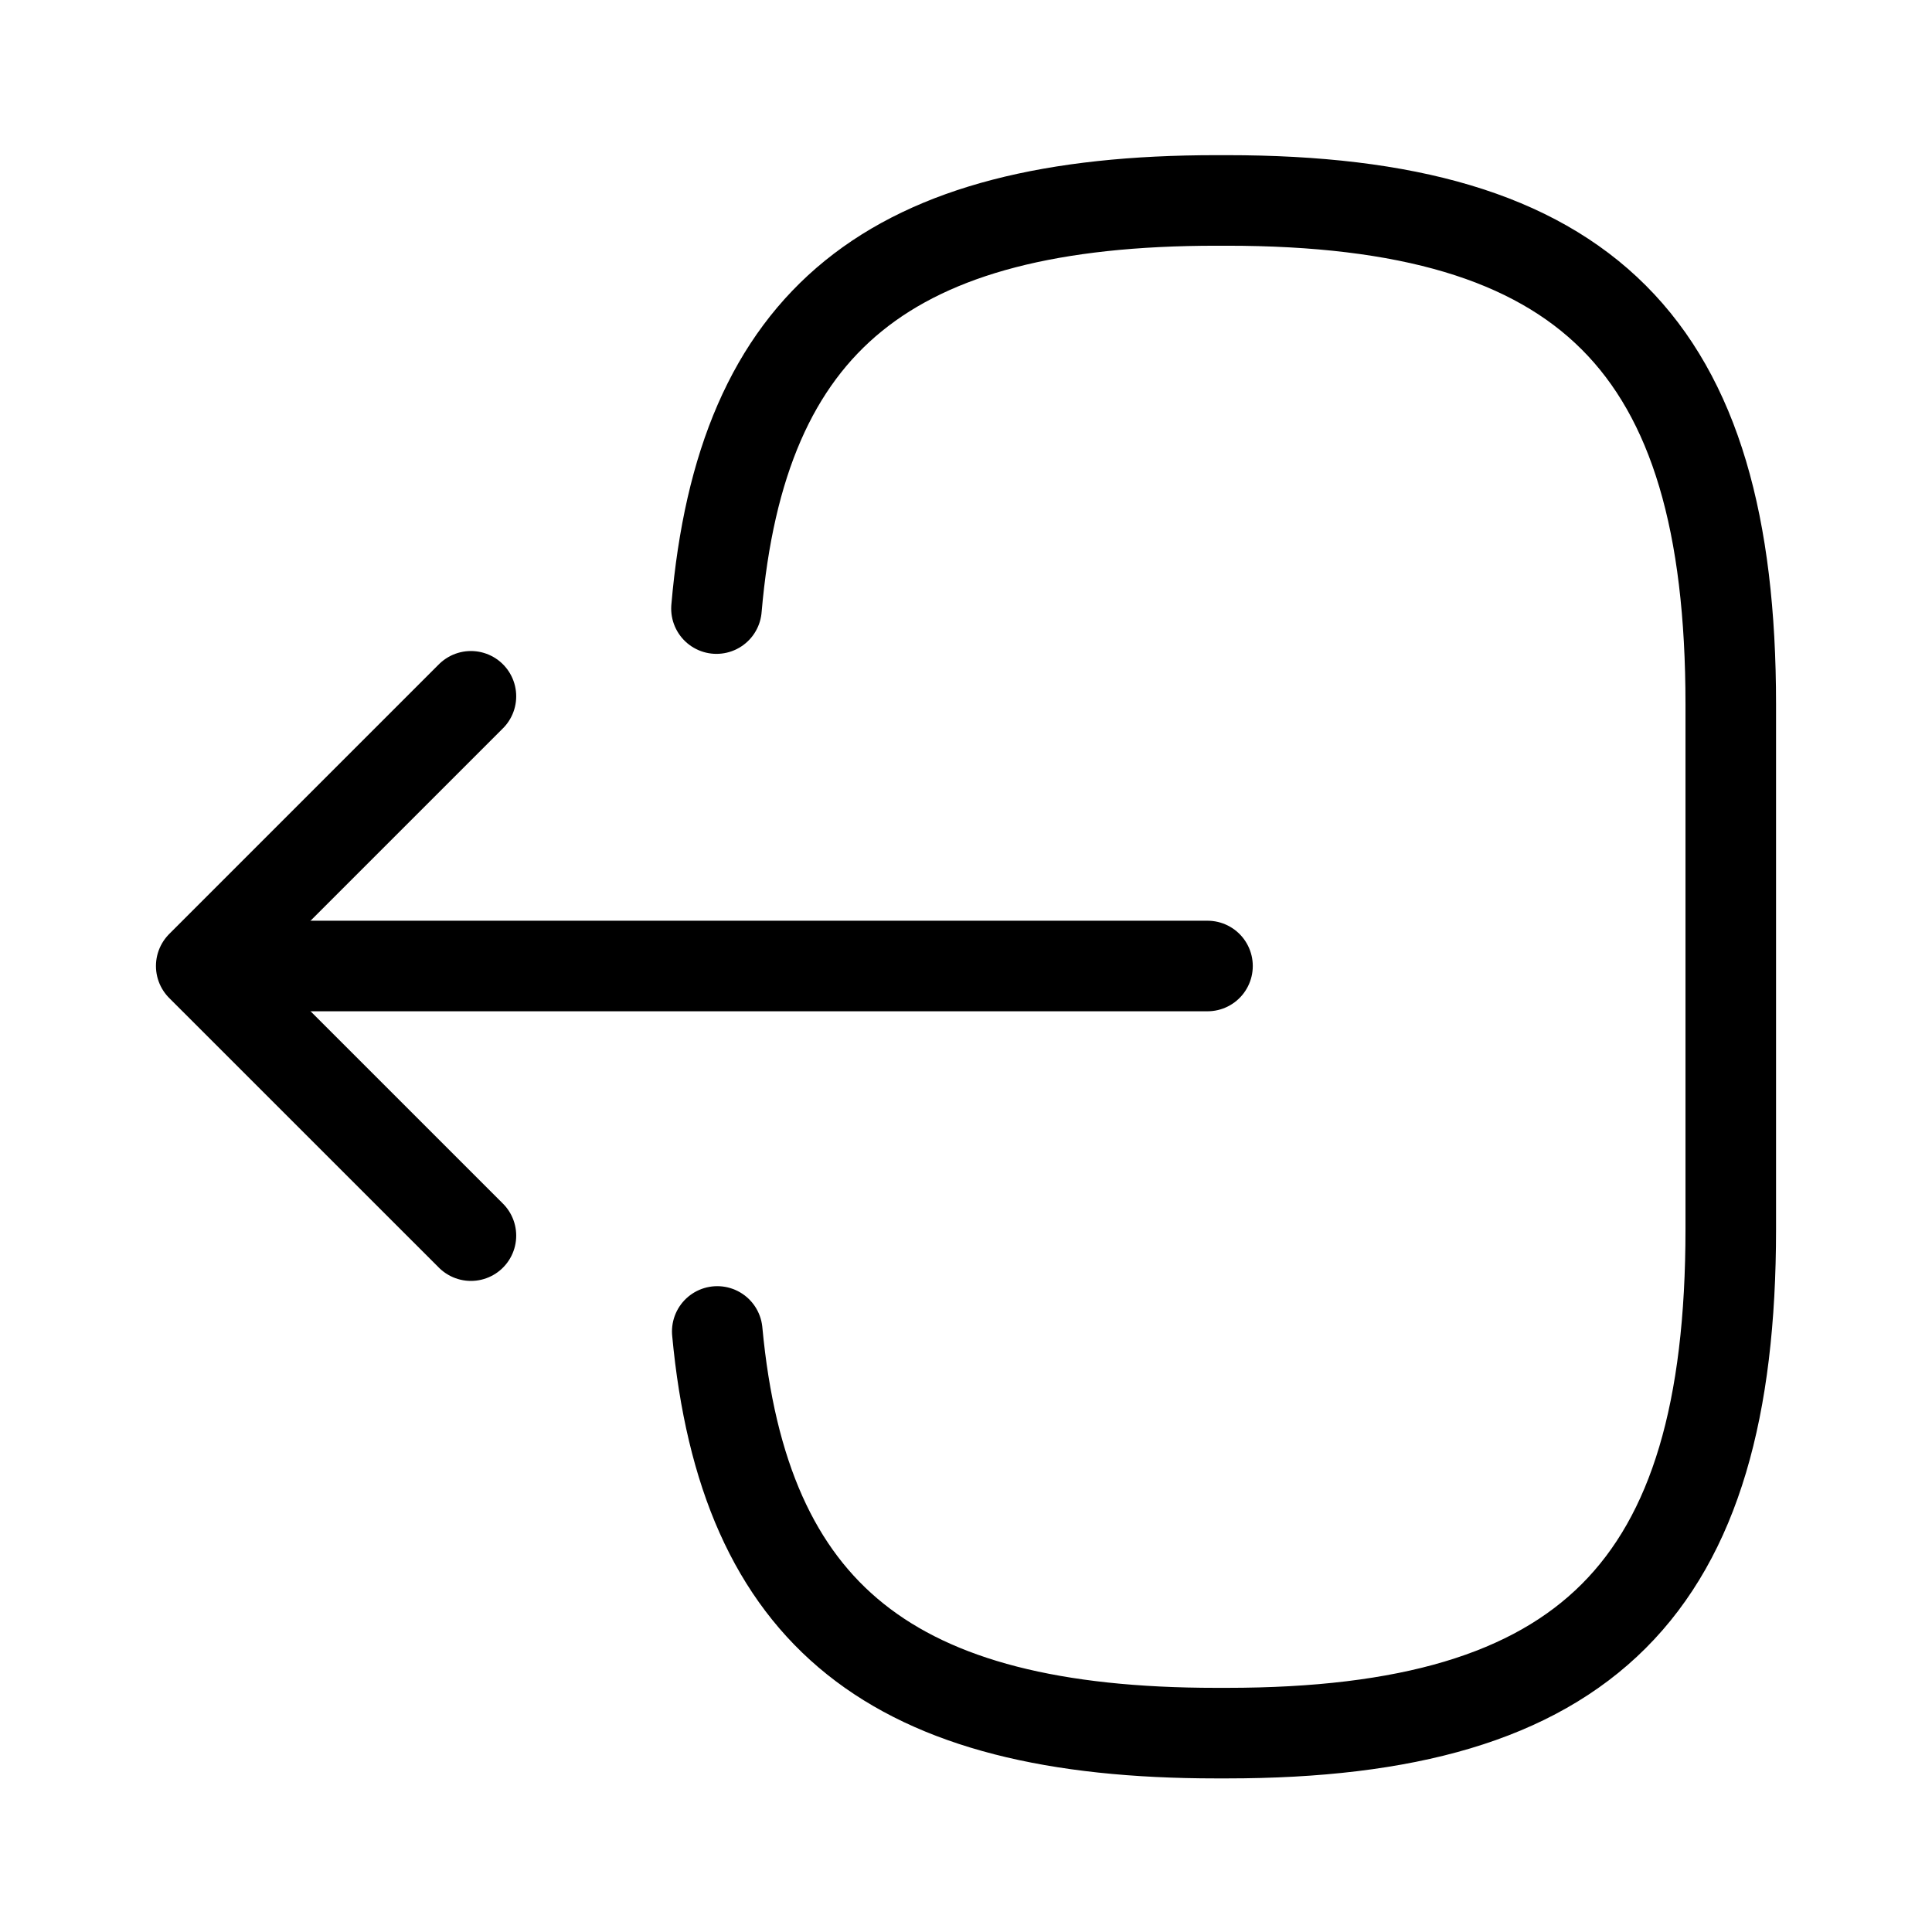
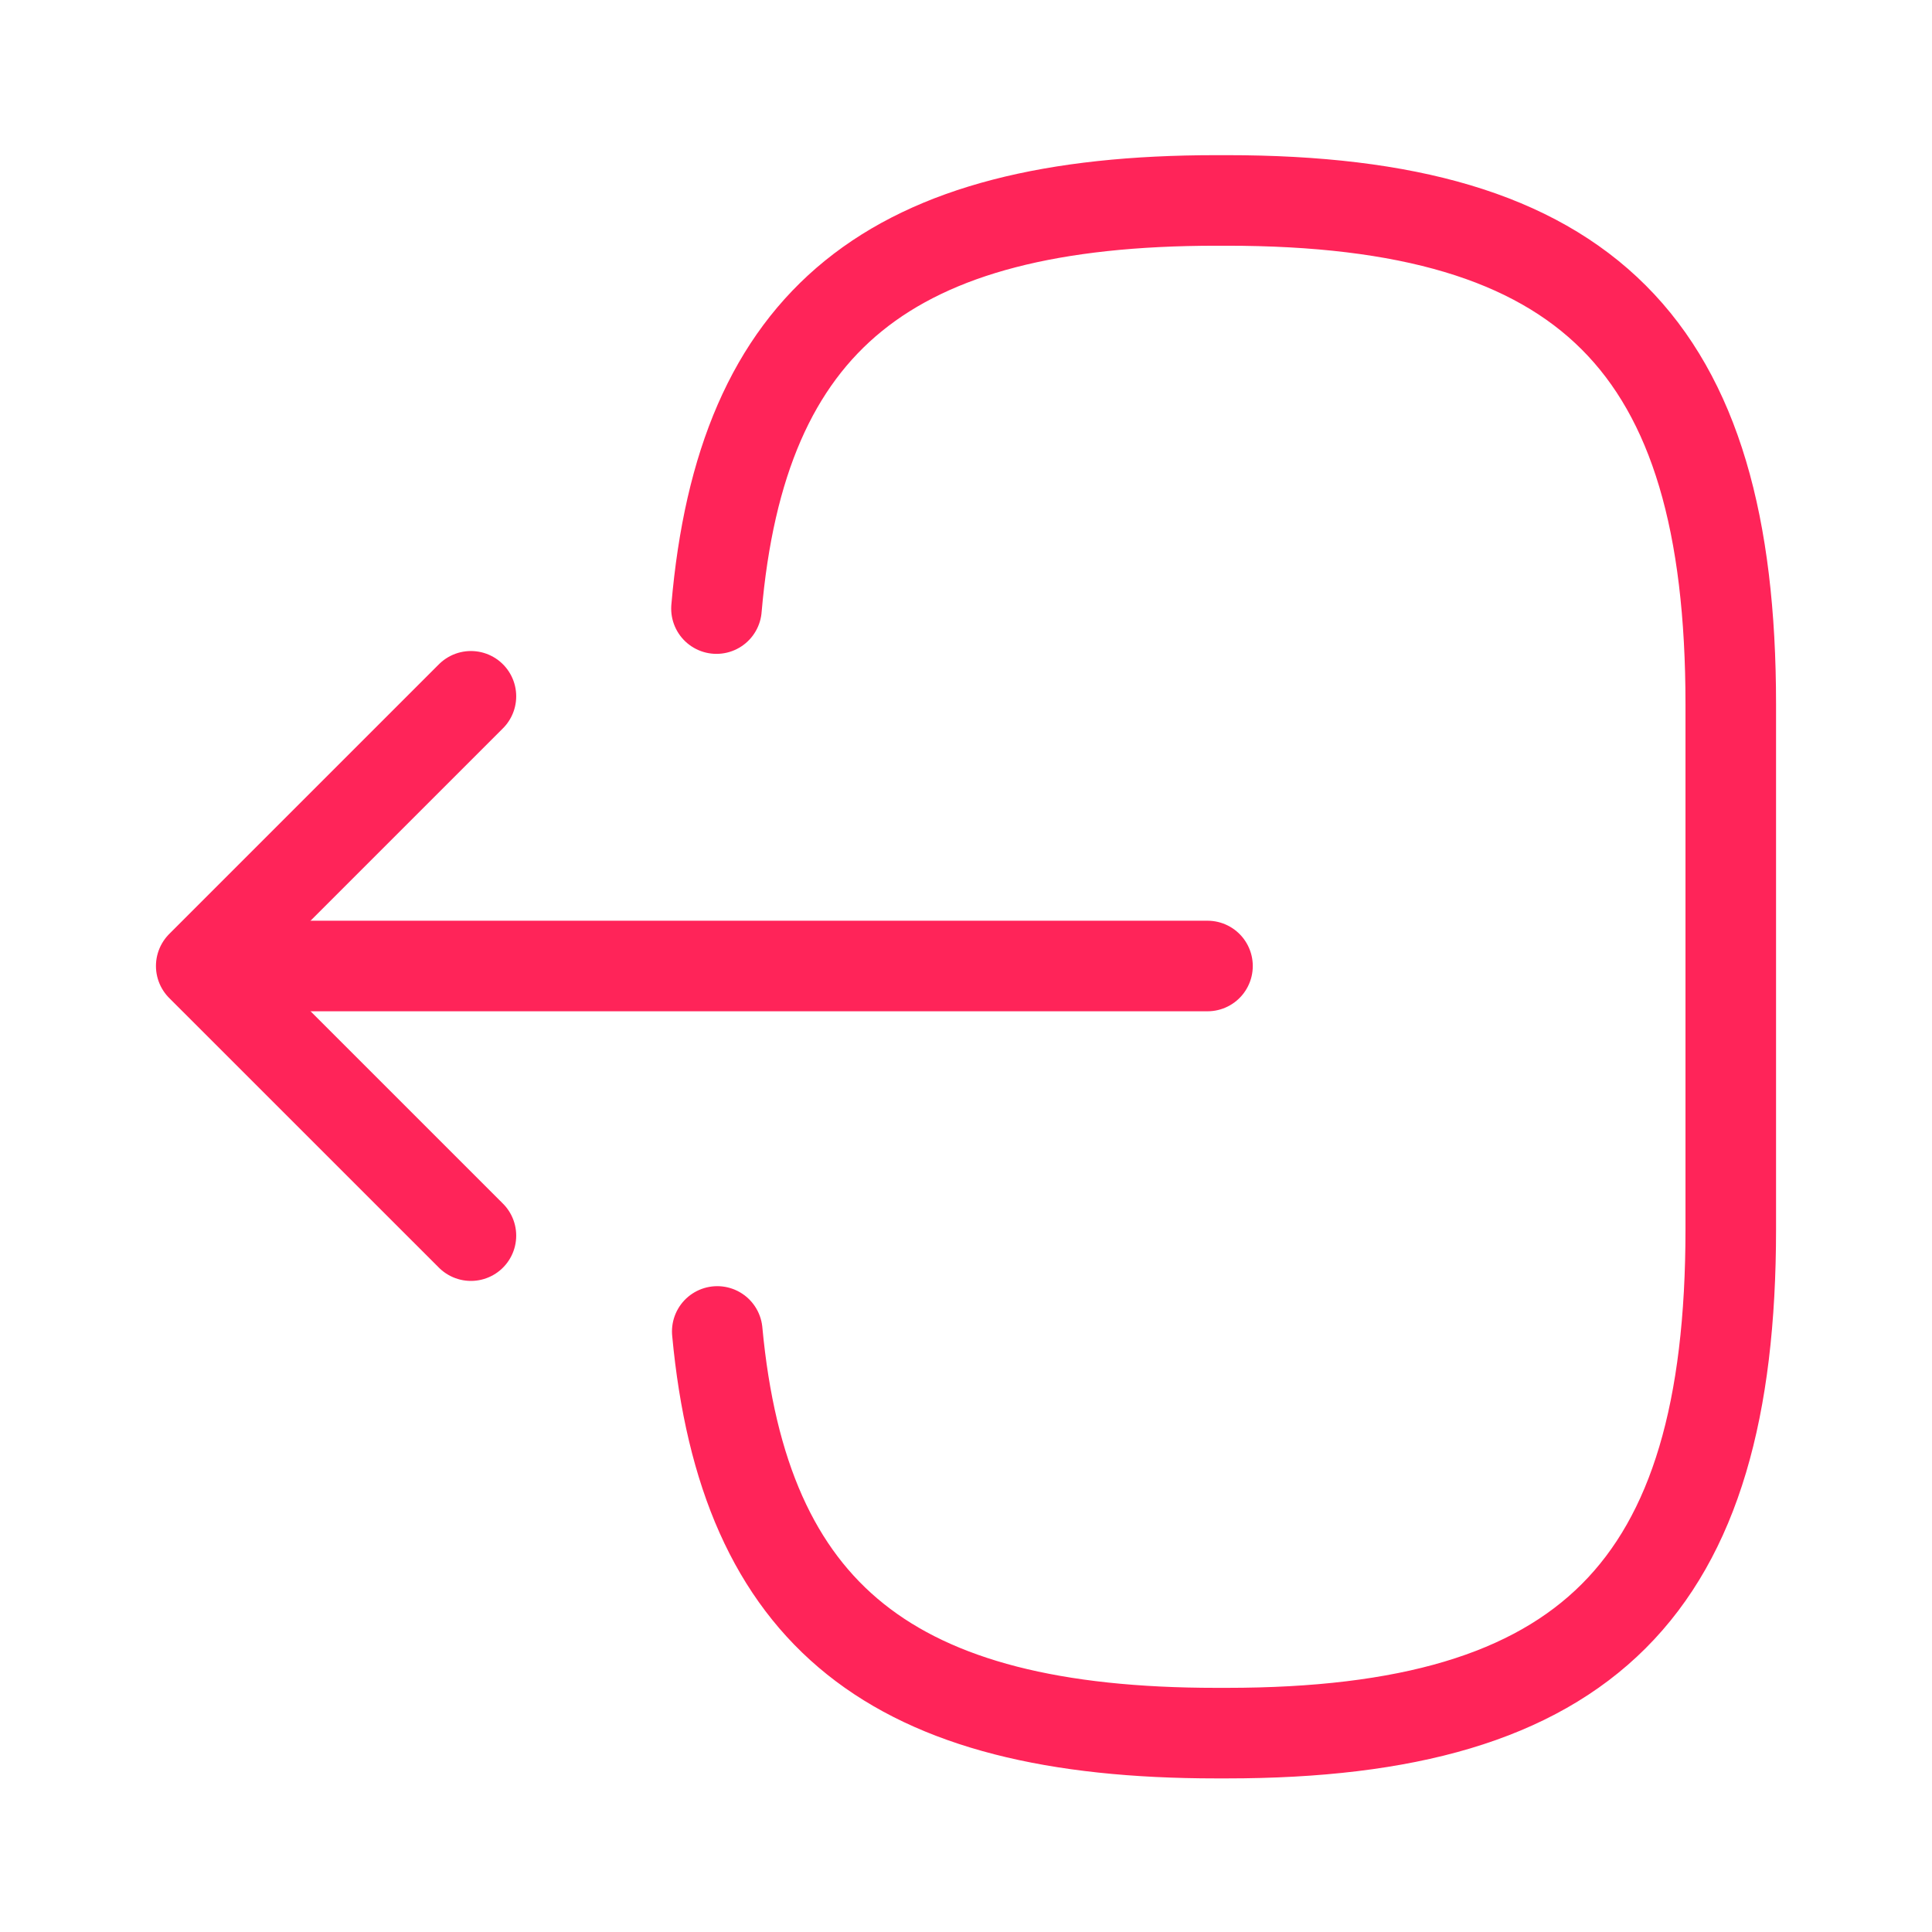
<svg xmlns="http://www.w3.org/2000/svg" width="32" height="32" viewBox="0 0 32 32" fill="none">
-   <path d="M11.867 10.08C12.28 5.28 14.747 3.32 20.147 3.32H20.32C26.28 3.32 28.667 5.706 28.667 11.666V20.36C28.667 26.32 26.28 28.706 20.32 28.706H20.147C14.787 28.706 12.32 26.773 11.88 22.053" stroke="#000000" stroke-width="1.5" stroke-linecap="round" stroke-linejoin="round" />
-   <path d="M20 16H4.827" stroke="#000000" stroke-width="1.5" stroke-linecap="round" stroke-linejoin="round" />
-   <path d="M7.8 11.533L3.333 16L7.8 20.466" stroke="#000000" stroke-width="1.5" stroke-linecap="round" stroke-linejoin="round" />
+   <path d="M11.867 10.08C12.28 5.28 14.747 3.32 20.147 3.32H20.32C26.28 3.32 28.667 5.706 28.667 11.666V20.36C28.667 26.32 26.28 28.706 20.32 28.706H20.147C14.787 28.706 12.32 26.773 11.88 22.053" stroke="#FF2459" stroke-width="1.5" stroke-linecap="round" stroke-linejoin="round" />
+   <path d="M20 16H4.827" stroke="#FF2459" stroke-width="1.5" stroke-linecap="round" stroke-linejoin="round" />
+   <path d="M7.8 11.533L3.333 16L7.8 20.466" stroke="#FF2459" stroke-width="1.5" stroke-linecap="round" stroke-linejoin="round" />
</svg>
